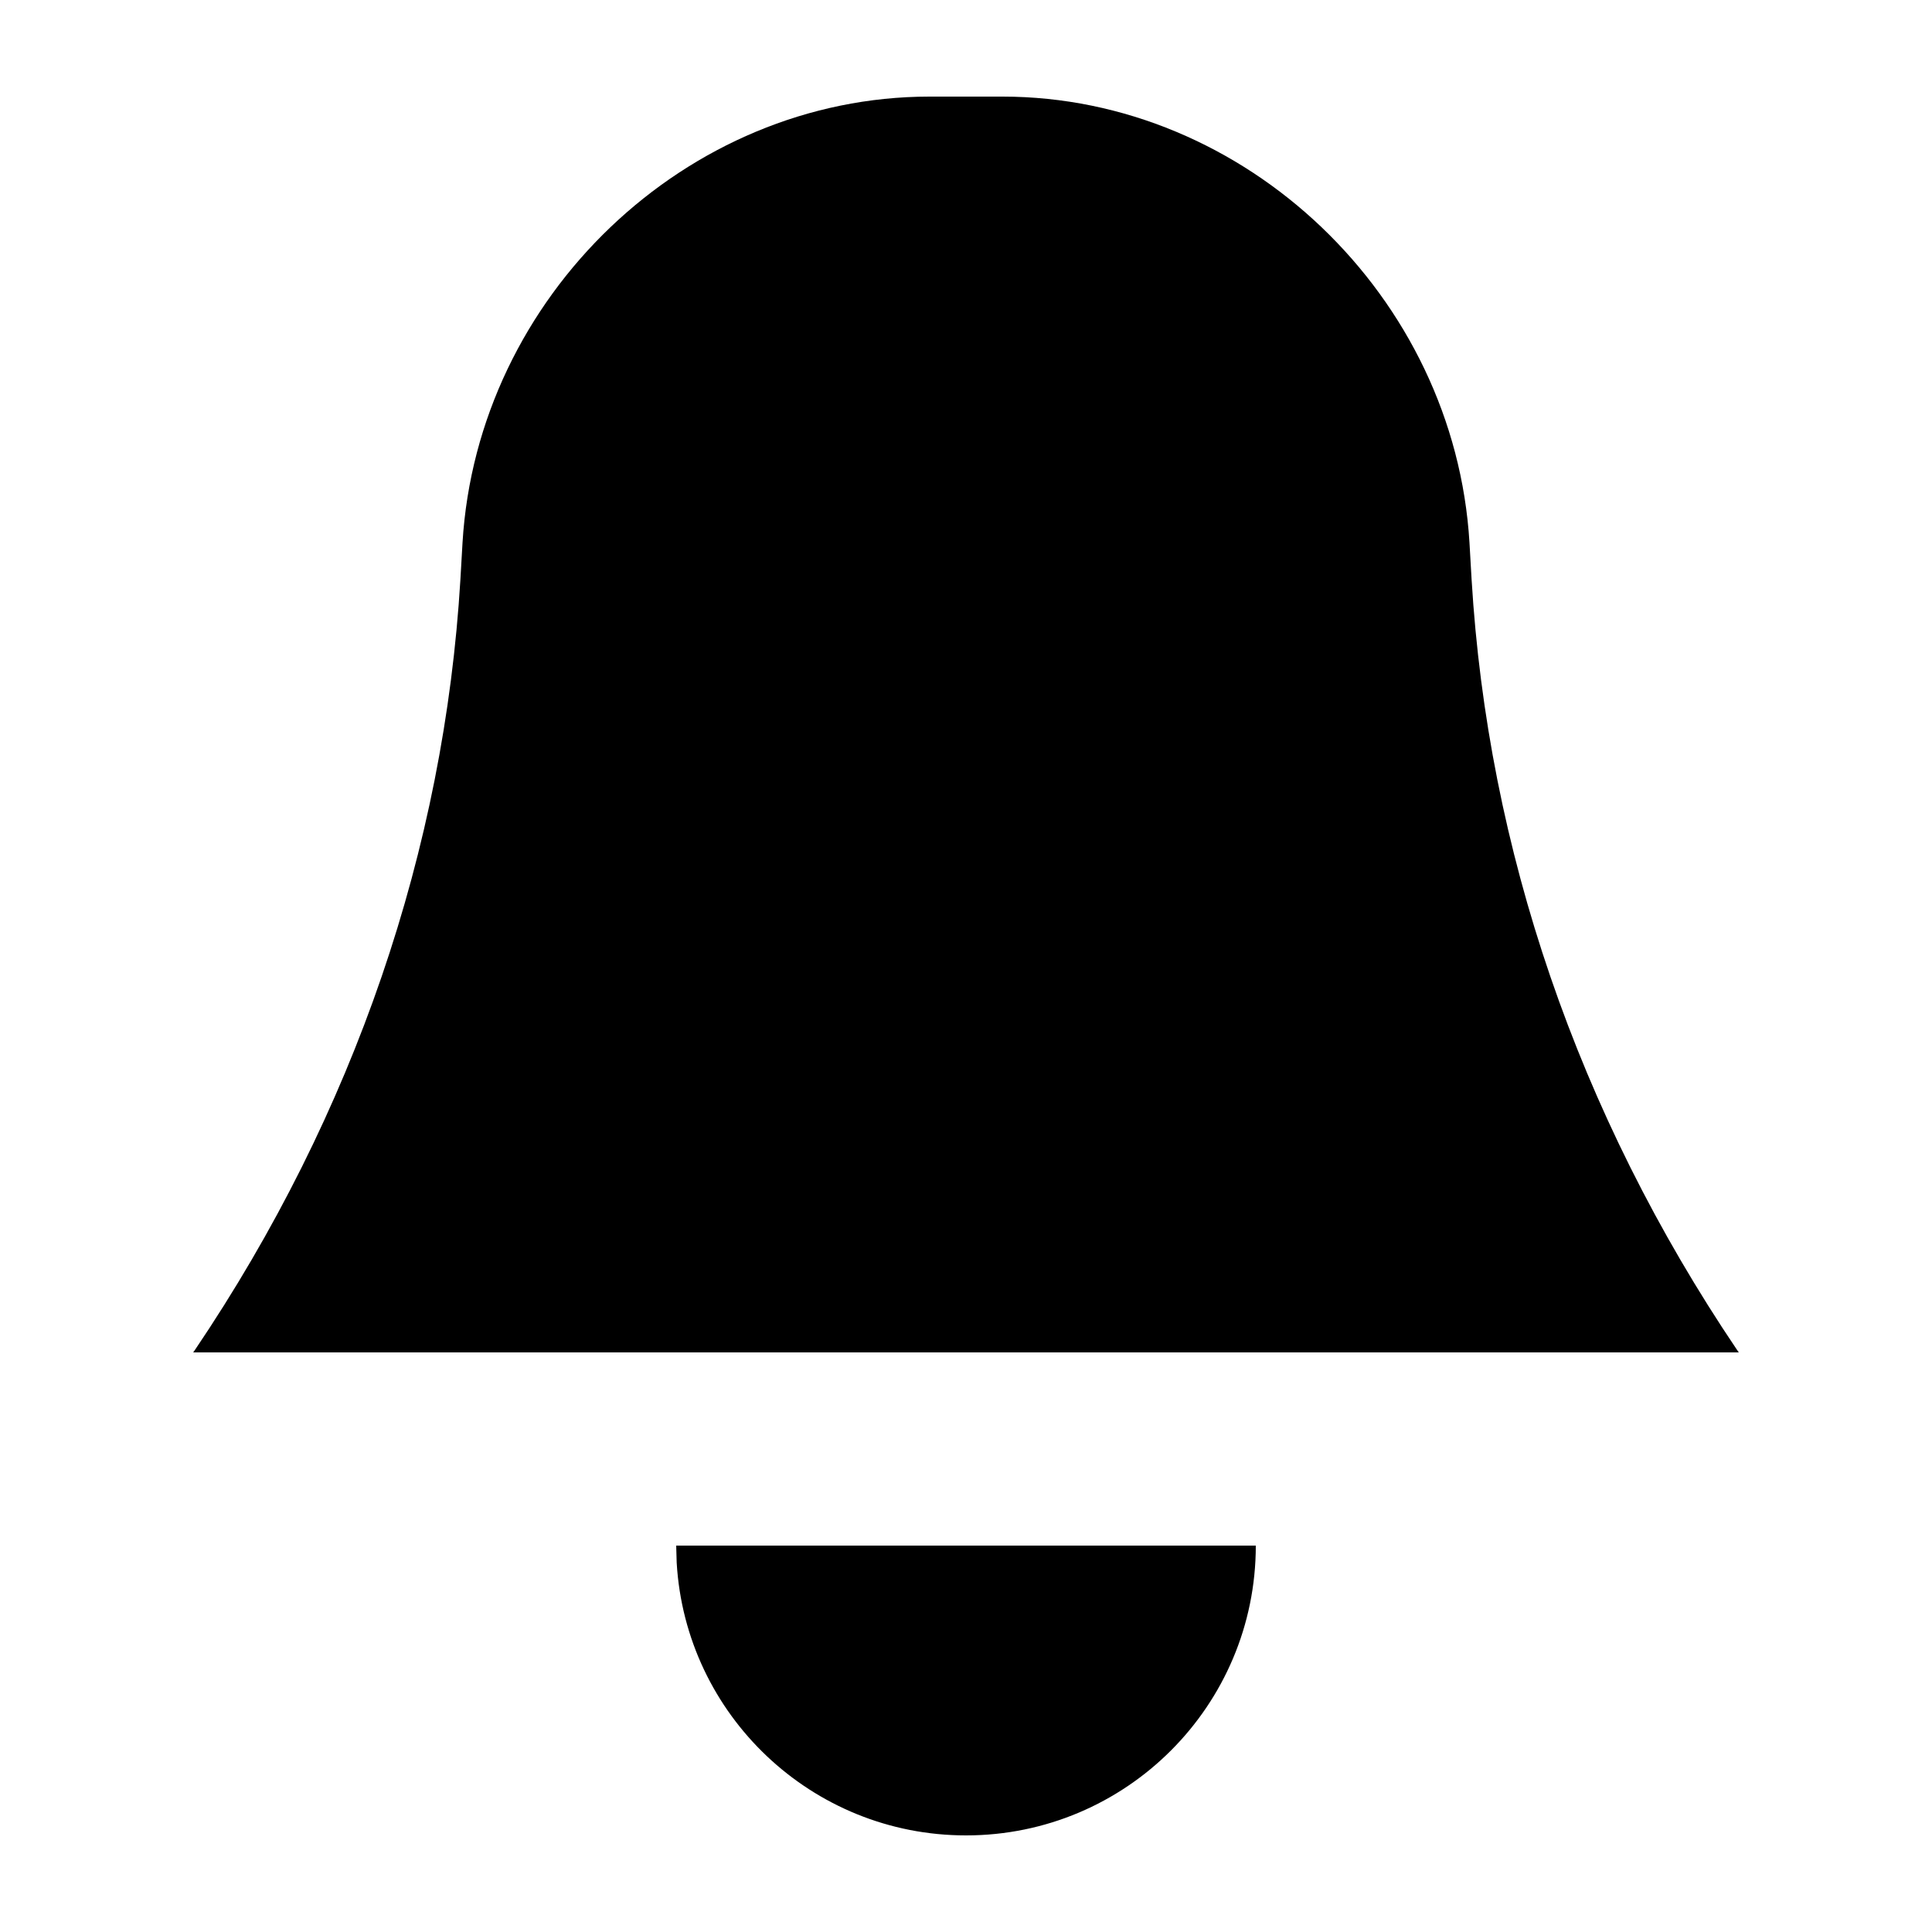
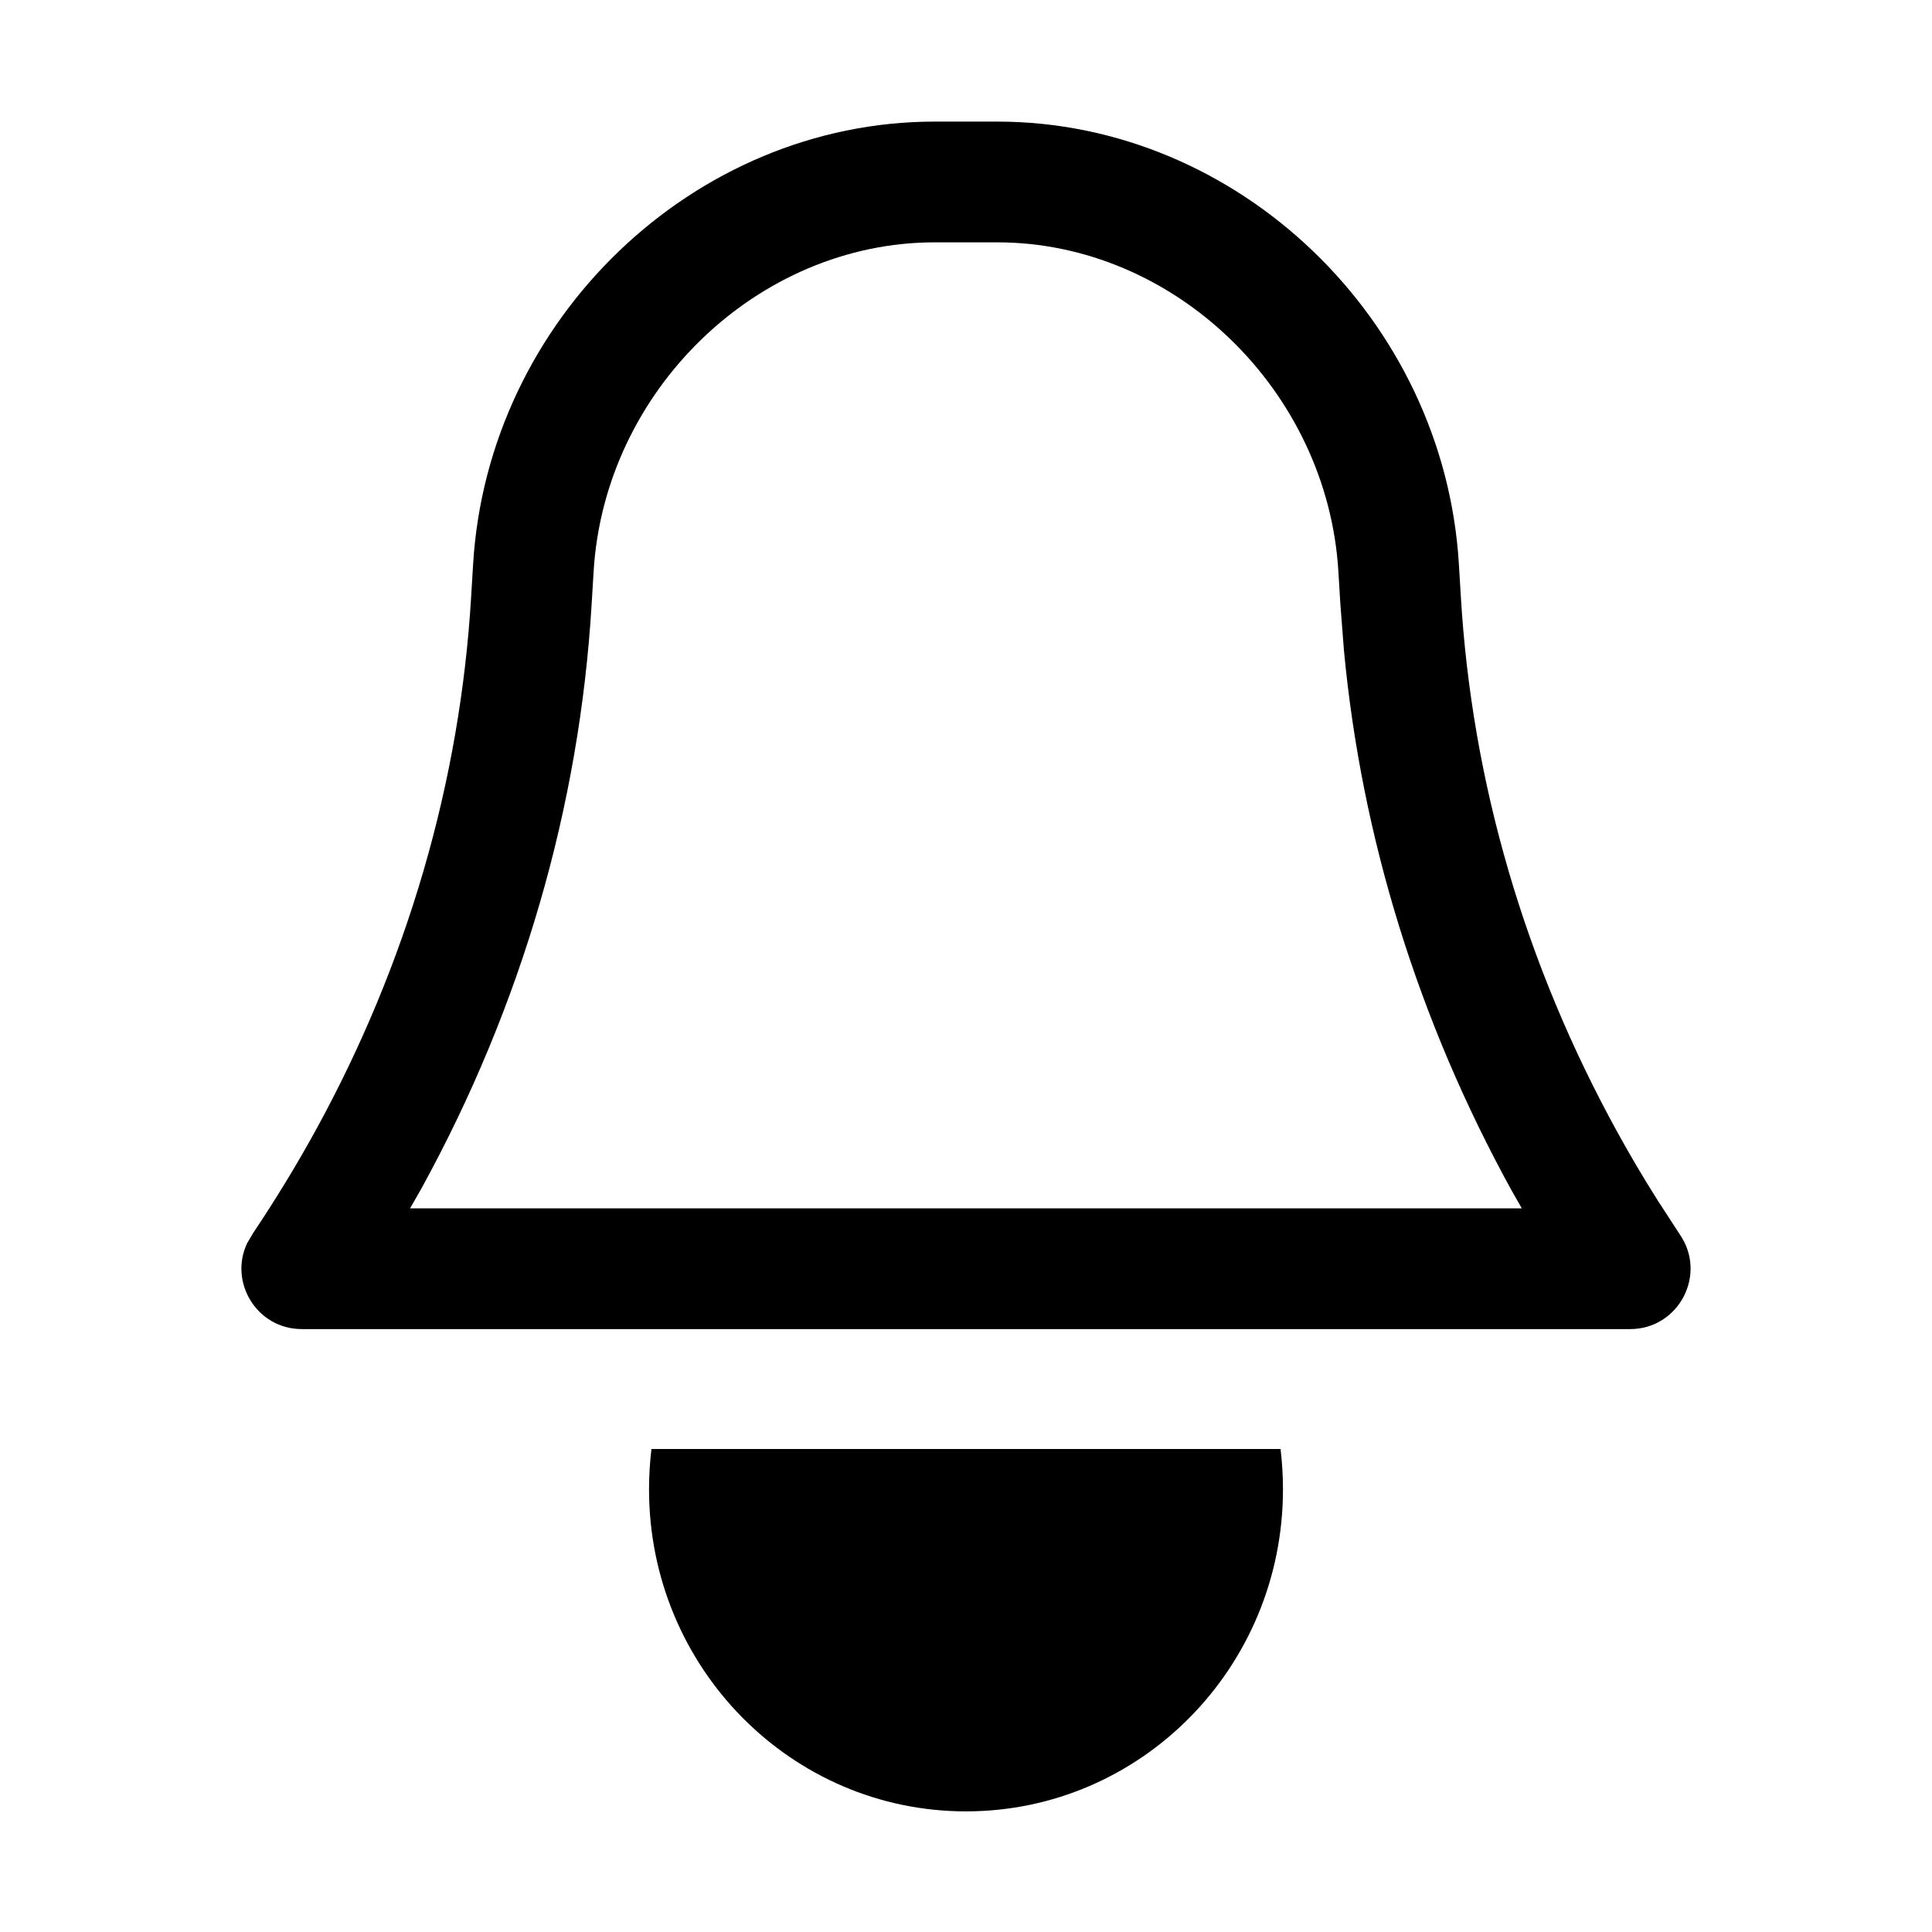
- <svg xmlns="http://www.w3.org/2000/svg" width="20" height="20" viewBox="0 0 20 20">
-   <path fill-rule="evenodd" d="M7,16 L13,16 C13,17.657 11.657,19 10,19 C8.402,19 7.096,17.751 7.005,16.176 L7,16 L13,16 Z M10.377,1 C12.894,1 15.059,3.067 15.212,5.618 L15.234,6 C15.401,8.781 16.325,11.52 17.983,13.976 L18,14 L2,14 L2.017,13.976 C3.675,11.52 4.599,8.781 4.766,6 L4.788,5.618 C4.941,3.067 7.106,1 9.623,1 L10.377,1 Z" />
+ <svg xmlns="http://www.w3.org/2000/svg" width="16px" height="16px" viewBox="0 0 16 16" version="1.1">
+   <g id="notification-dark" stroke="none" stroke-width="1" fill="none" fill-rule="evenodd">
+     <path d="M8.259,1.007 C10.257,1.007 11.961,2.647 12.082,4.674 L12.098,4.939 C12.189,6.477 12.629,7.986 13.395,9.377 C13.499,9.566 13.609,9.753 13.725,9.936 L13.912,10.224 C14.14,10.556 13.902,11.007 13.5,11.007 L2.5,11.007 C2.126,11.007 1.895,10.618 2.046,10.297 L2.096,10.212 C2.281,9.936 2.453,9.654 2.611,9.367 C3.374,7.978 3.811,6.473 3.902,4.939 L3.918,4.674 C4.039,2.647 5.743,1.007 7.741,1.007 L8.259,1.007 Z M8.259,2.007 L7.741,2.007 C6.277,2.007 5.006,3.23 4.916,4.734 L4.9,4.998 C4.8,6.681 4.321,8.33 3.487,9.848 L3.396,10.007 L12.603,10.007 L12.519,9.86 C11.746,8.455 11.276,6.939 11.13,5.387 L11.1,4.998 L11.084,4.734 C10.994,3.23 9.723,2.007 8.259,2.007 Z M10.605,12 C10.618,12.109 10.625,12.221 10.625,12.334 C10.625,13.807 9.45,15.001 8,15.001 C6.55,15.001 5.375,13.807 5.375,12.334 C5.375,12.221 5.382,12.109 5.395,12 L10.605,12 Z" id="形状" fill="#000000" fill-rule="nonzero" />
+   </g>
</svg>
